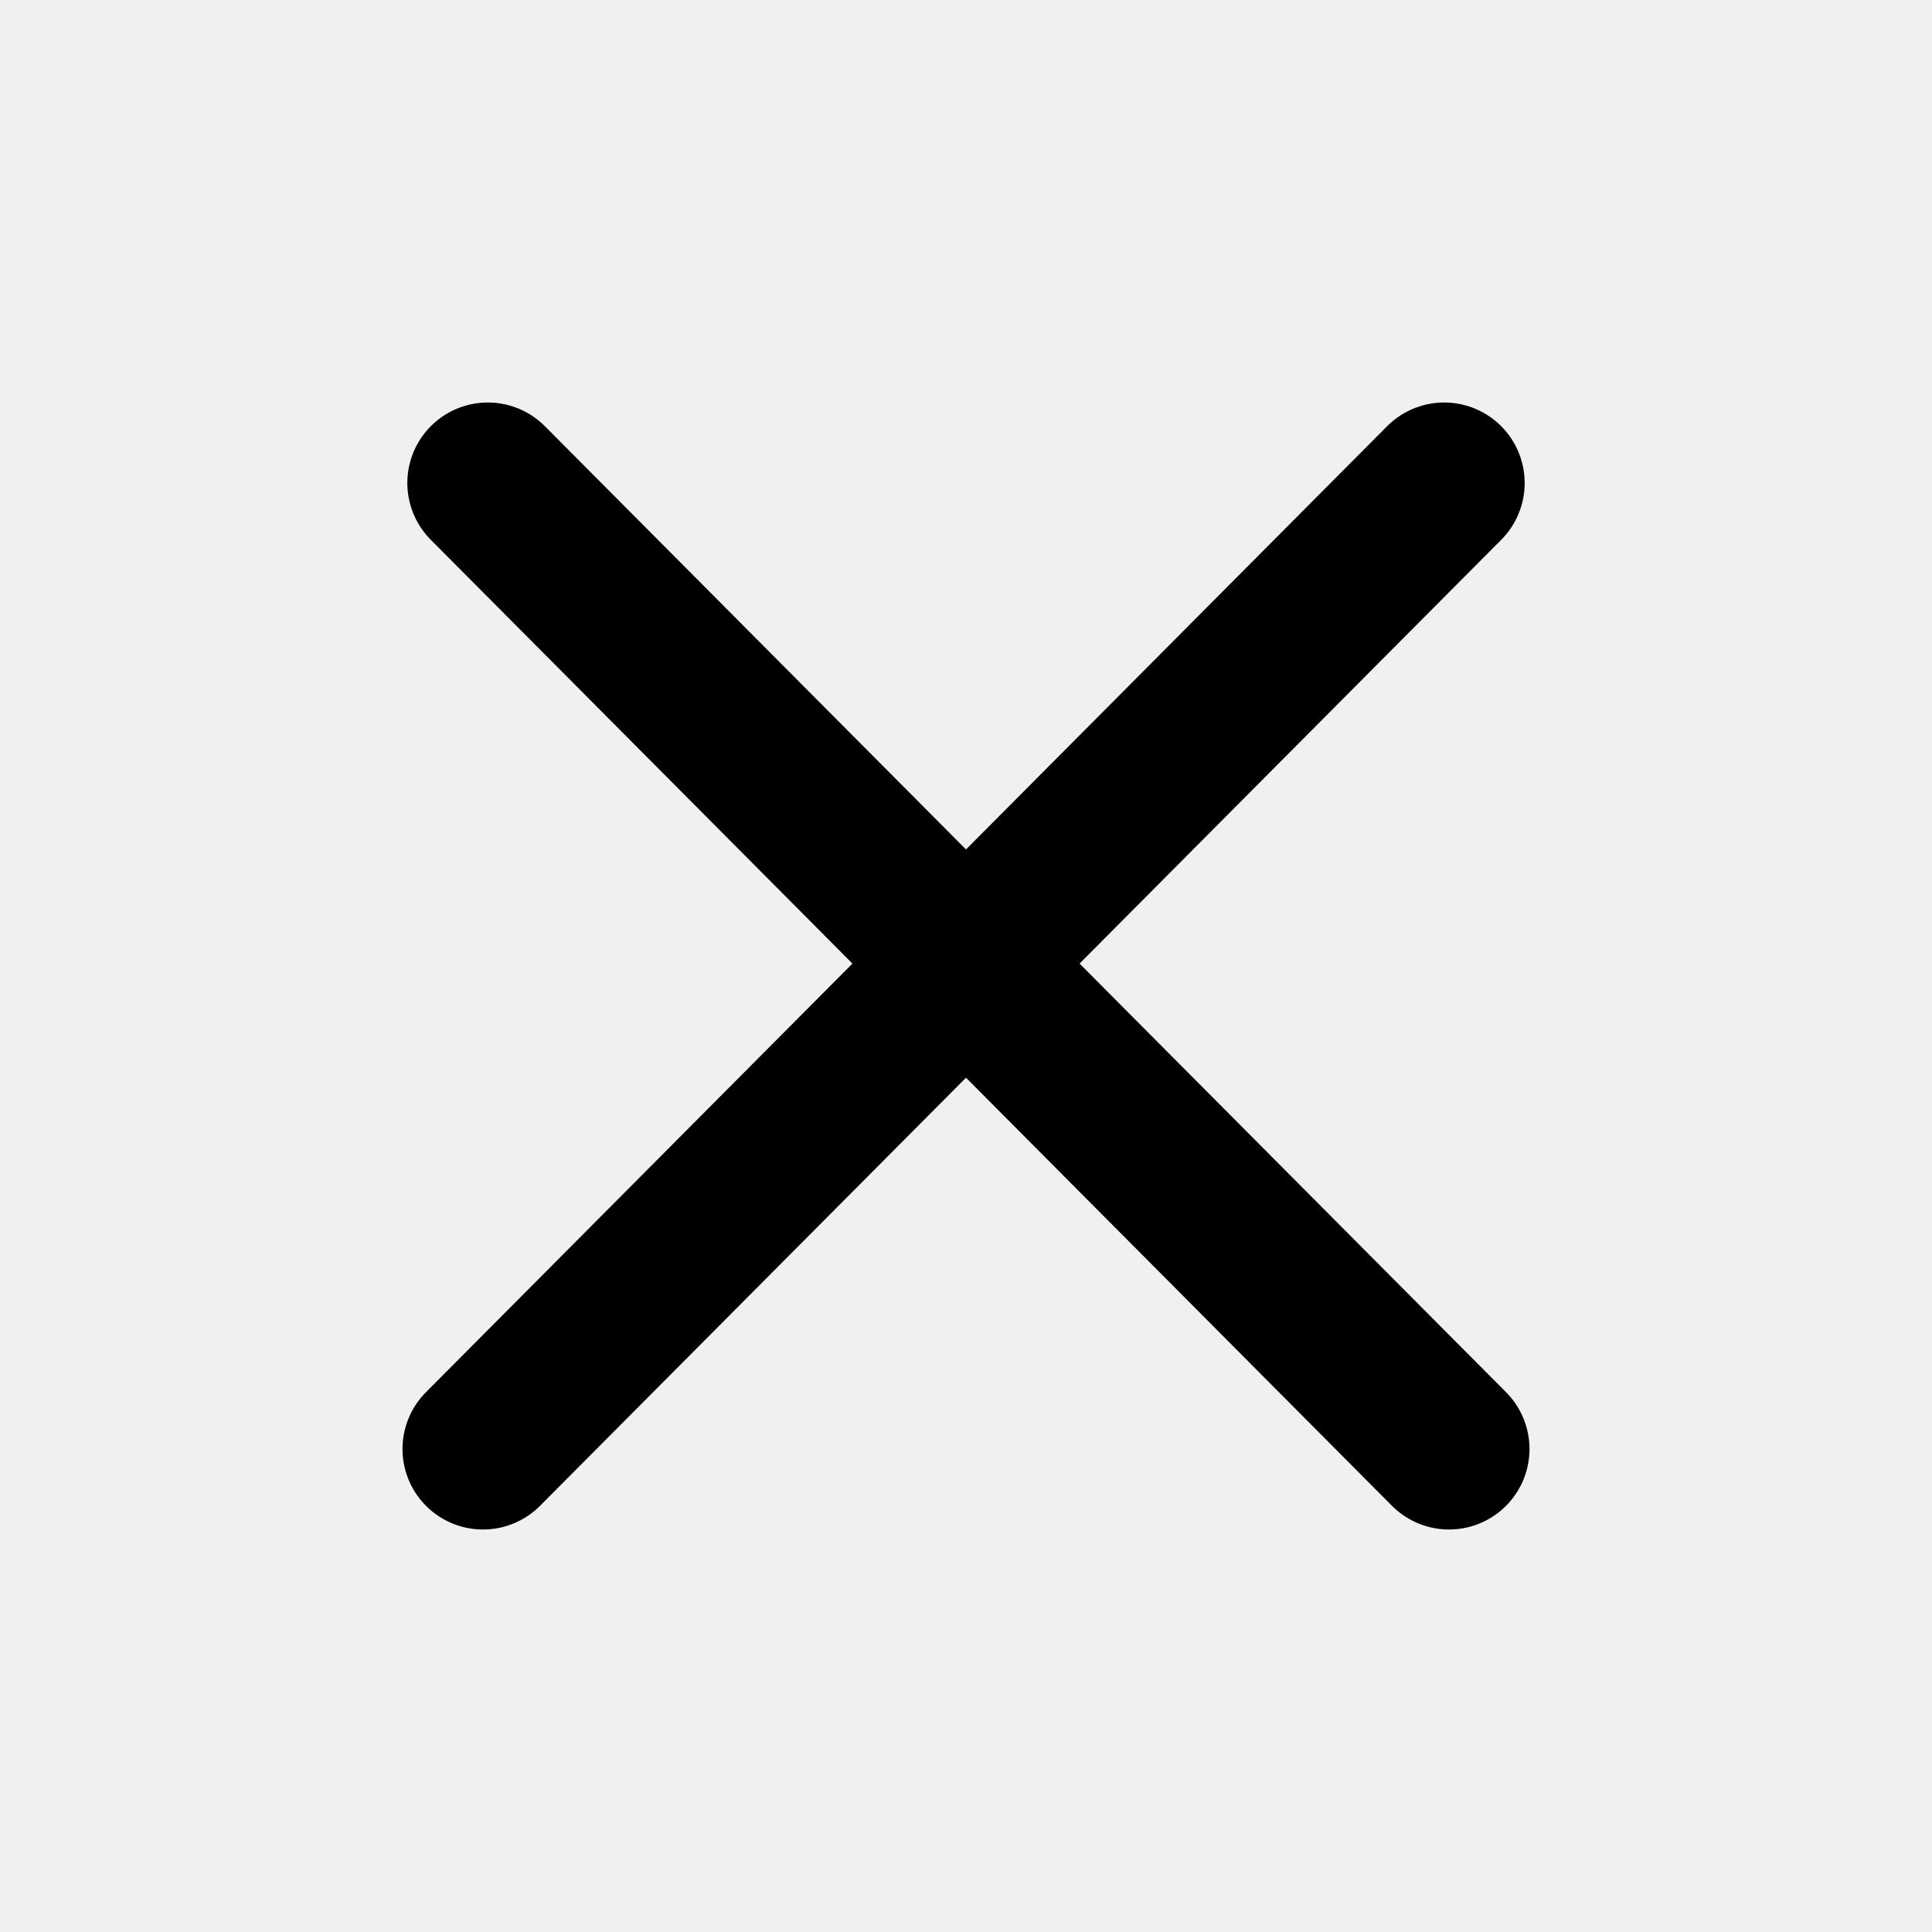
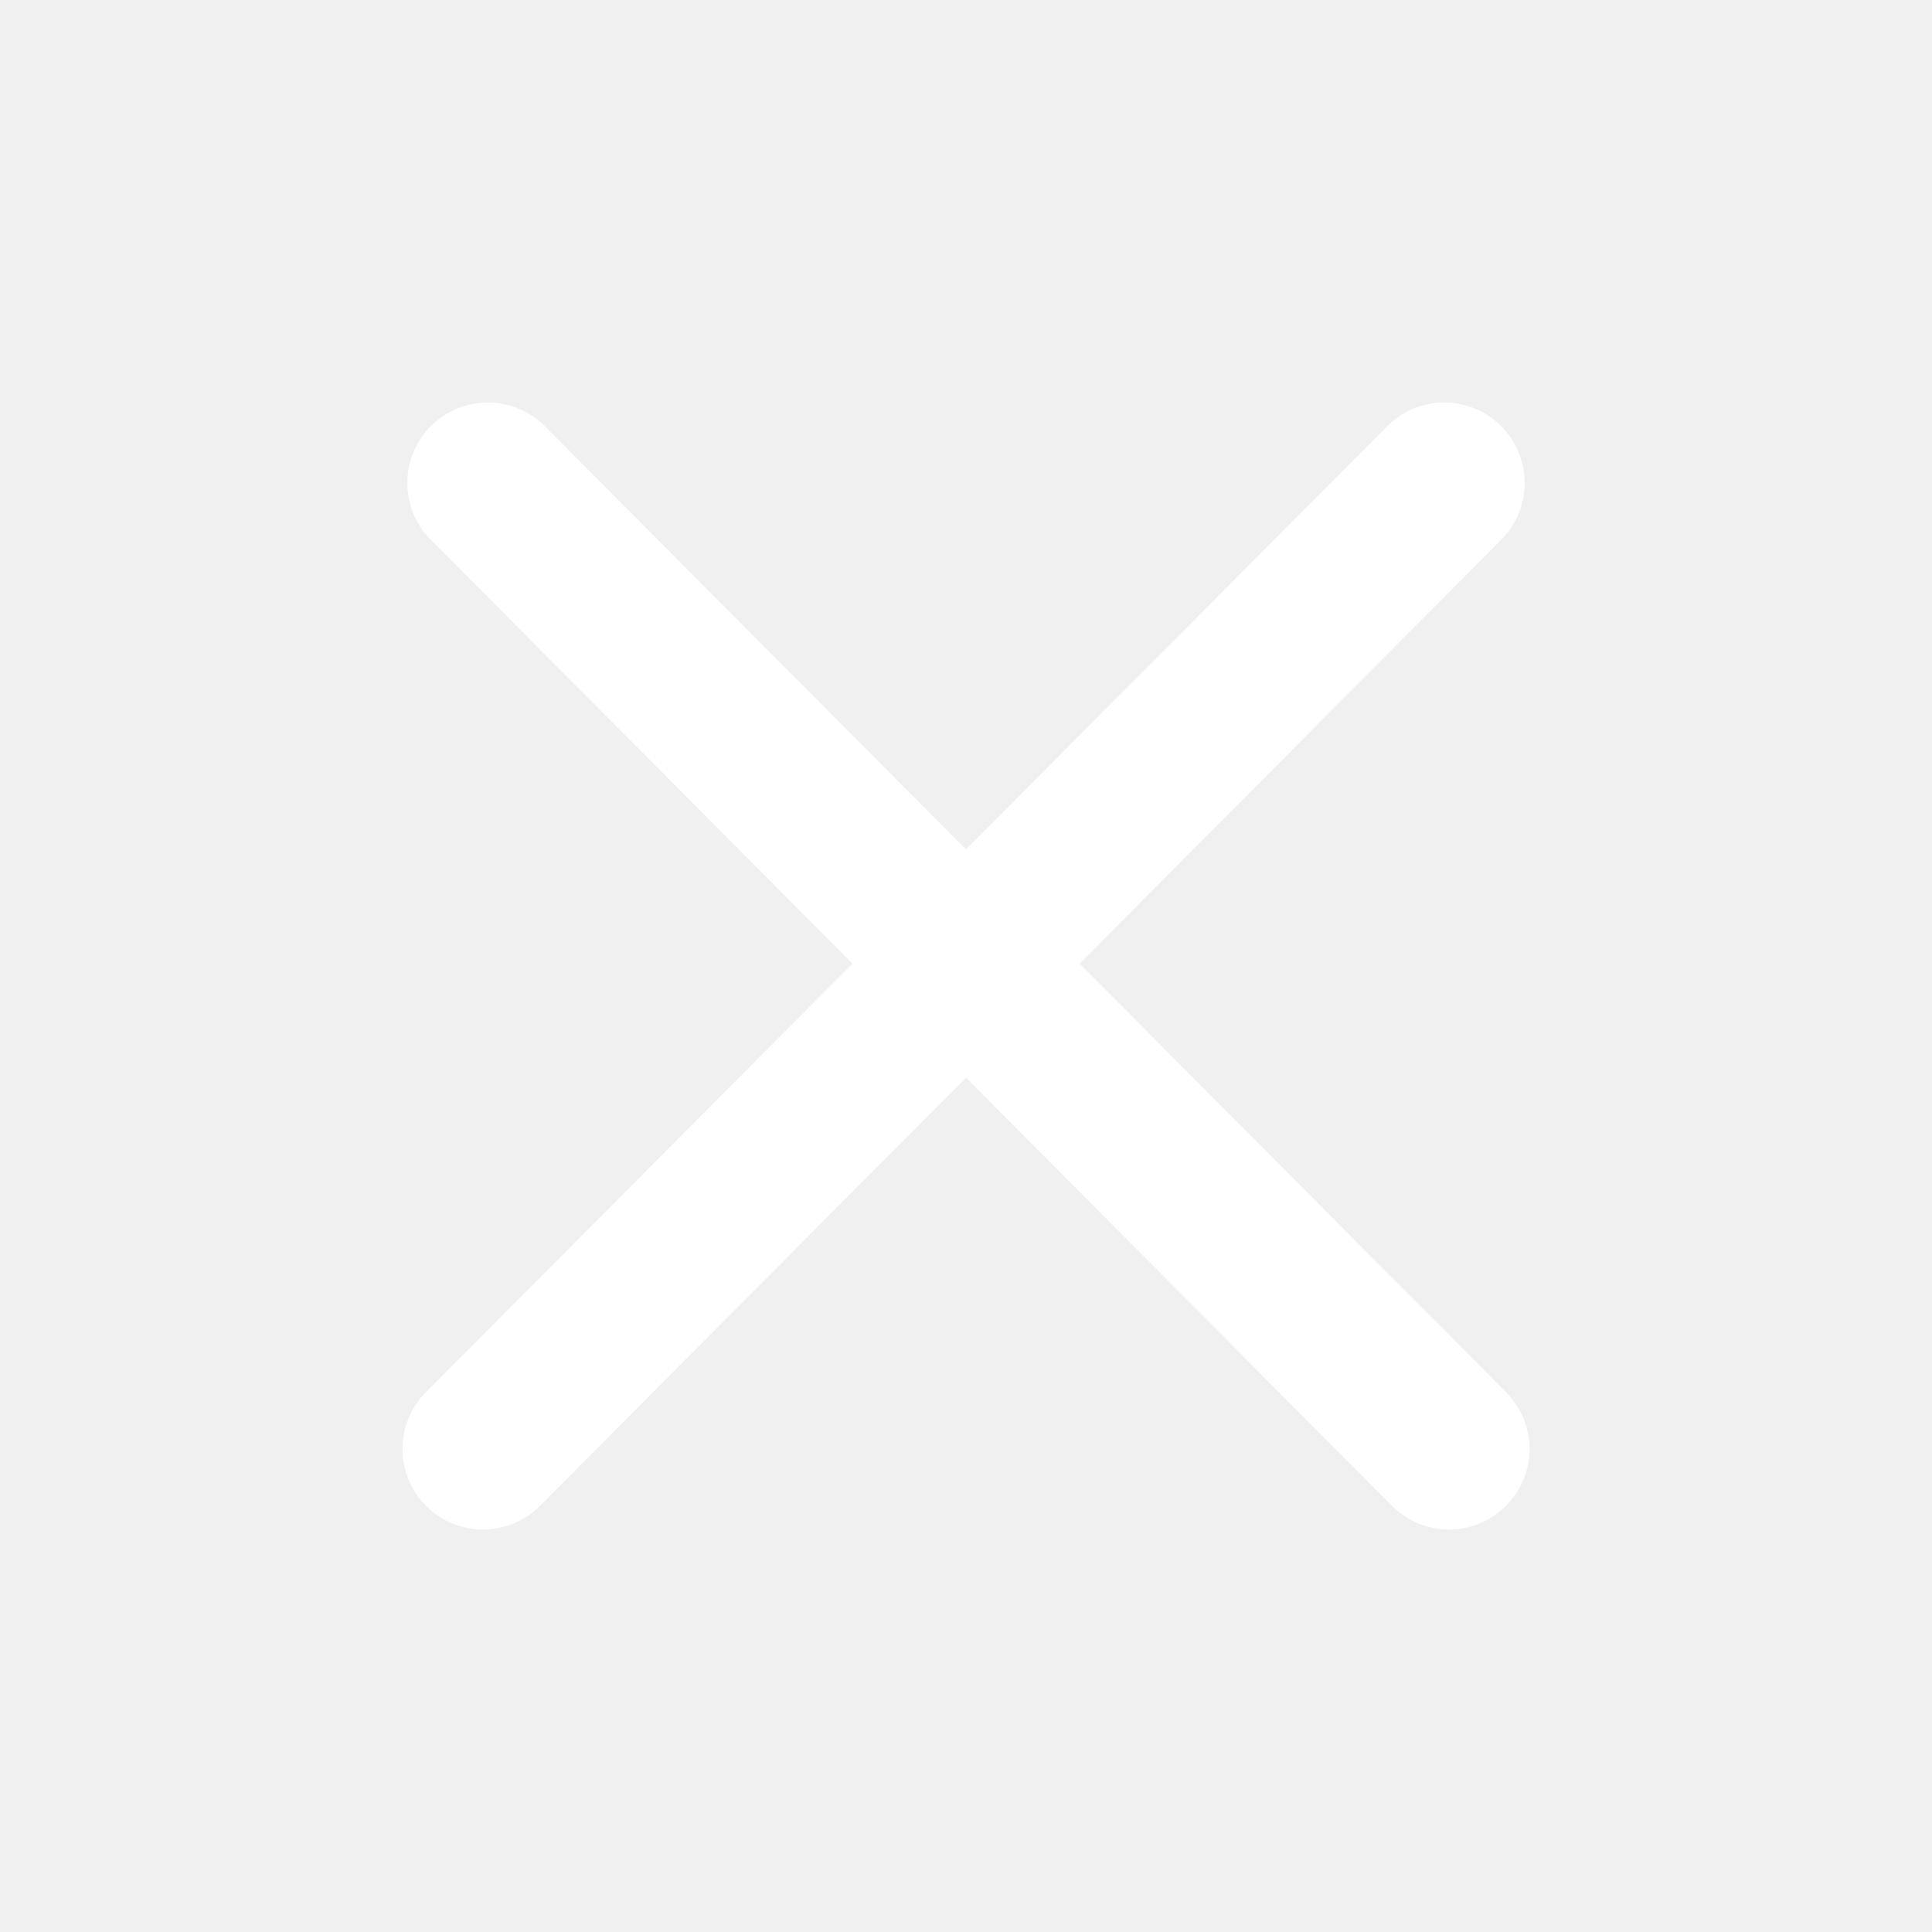
<svg xmlns="http://www.w3.org/2000/svg" class="w-6 h-6 text-gray-800 dark:text-white" aria-hidden="true" width="24" height="24" fill="none" viewBox="0 0 24 24">
-   <path stroke="currentColor" stroke-linecap="round" stroke-linejoin="round" stroke-width="2" d="M6 18 17.94 6M18 18 6.06 6" />
+   <path stroke="#ffffff" stroke-linecap="round" stroke-linejoin="round" stroke-width="2" d="M6 18 17.94 6M18 18 6.06 6" />
</svg>
